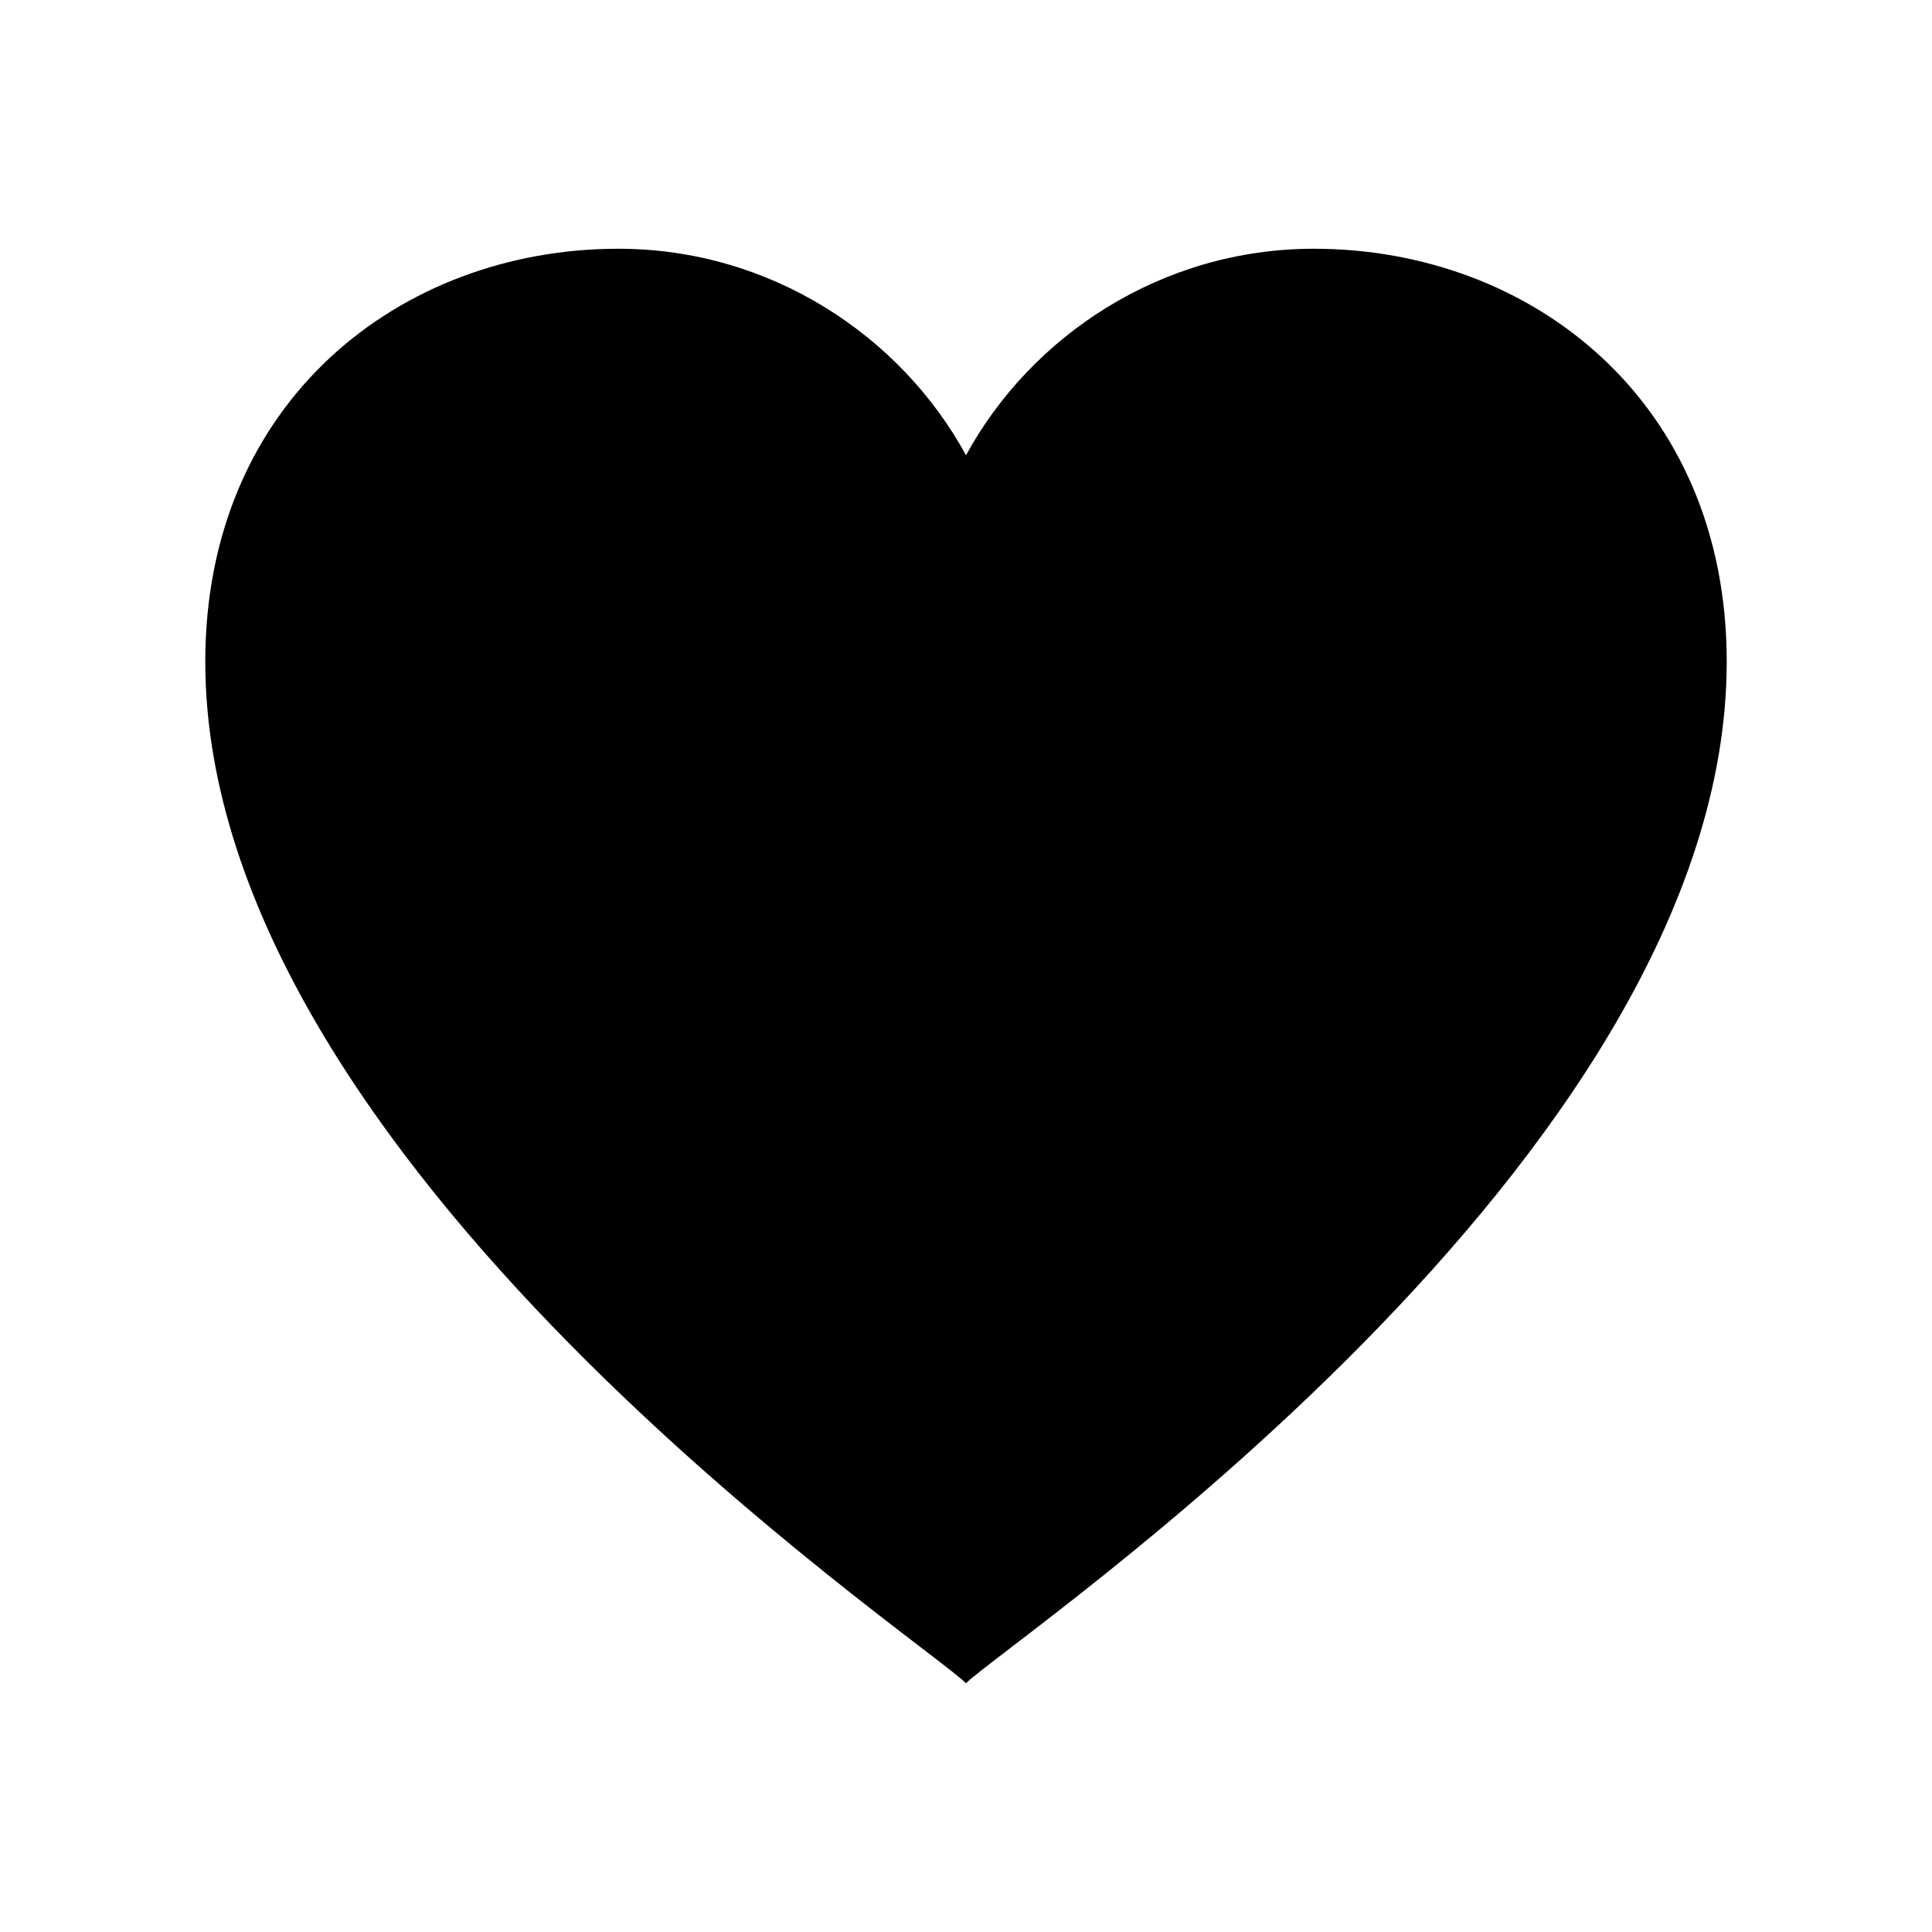
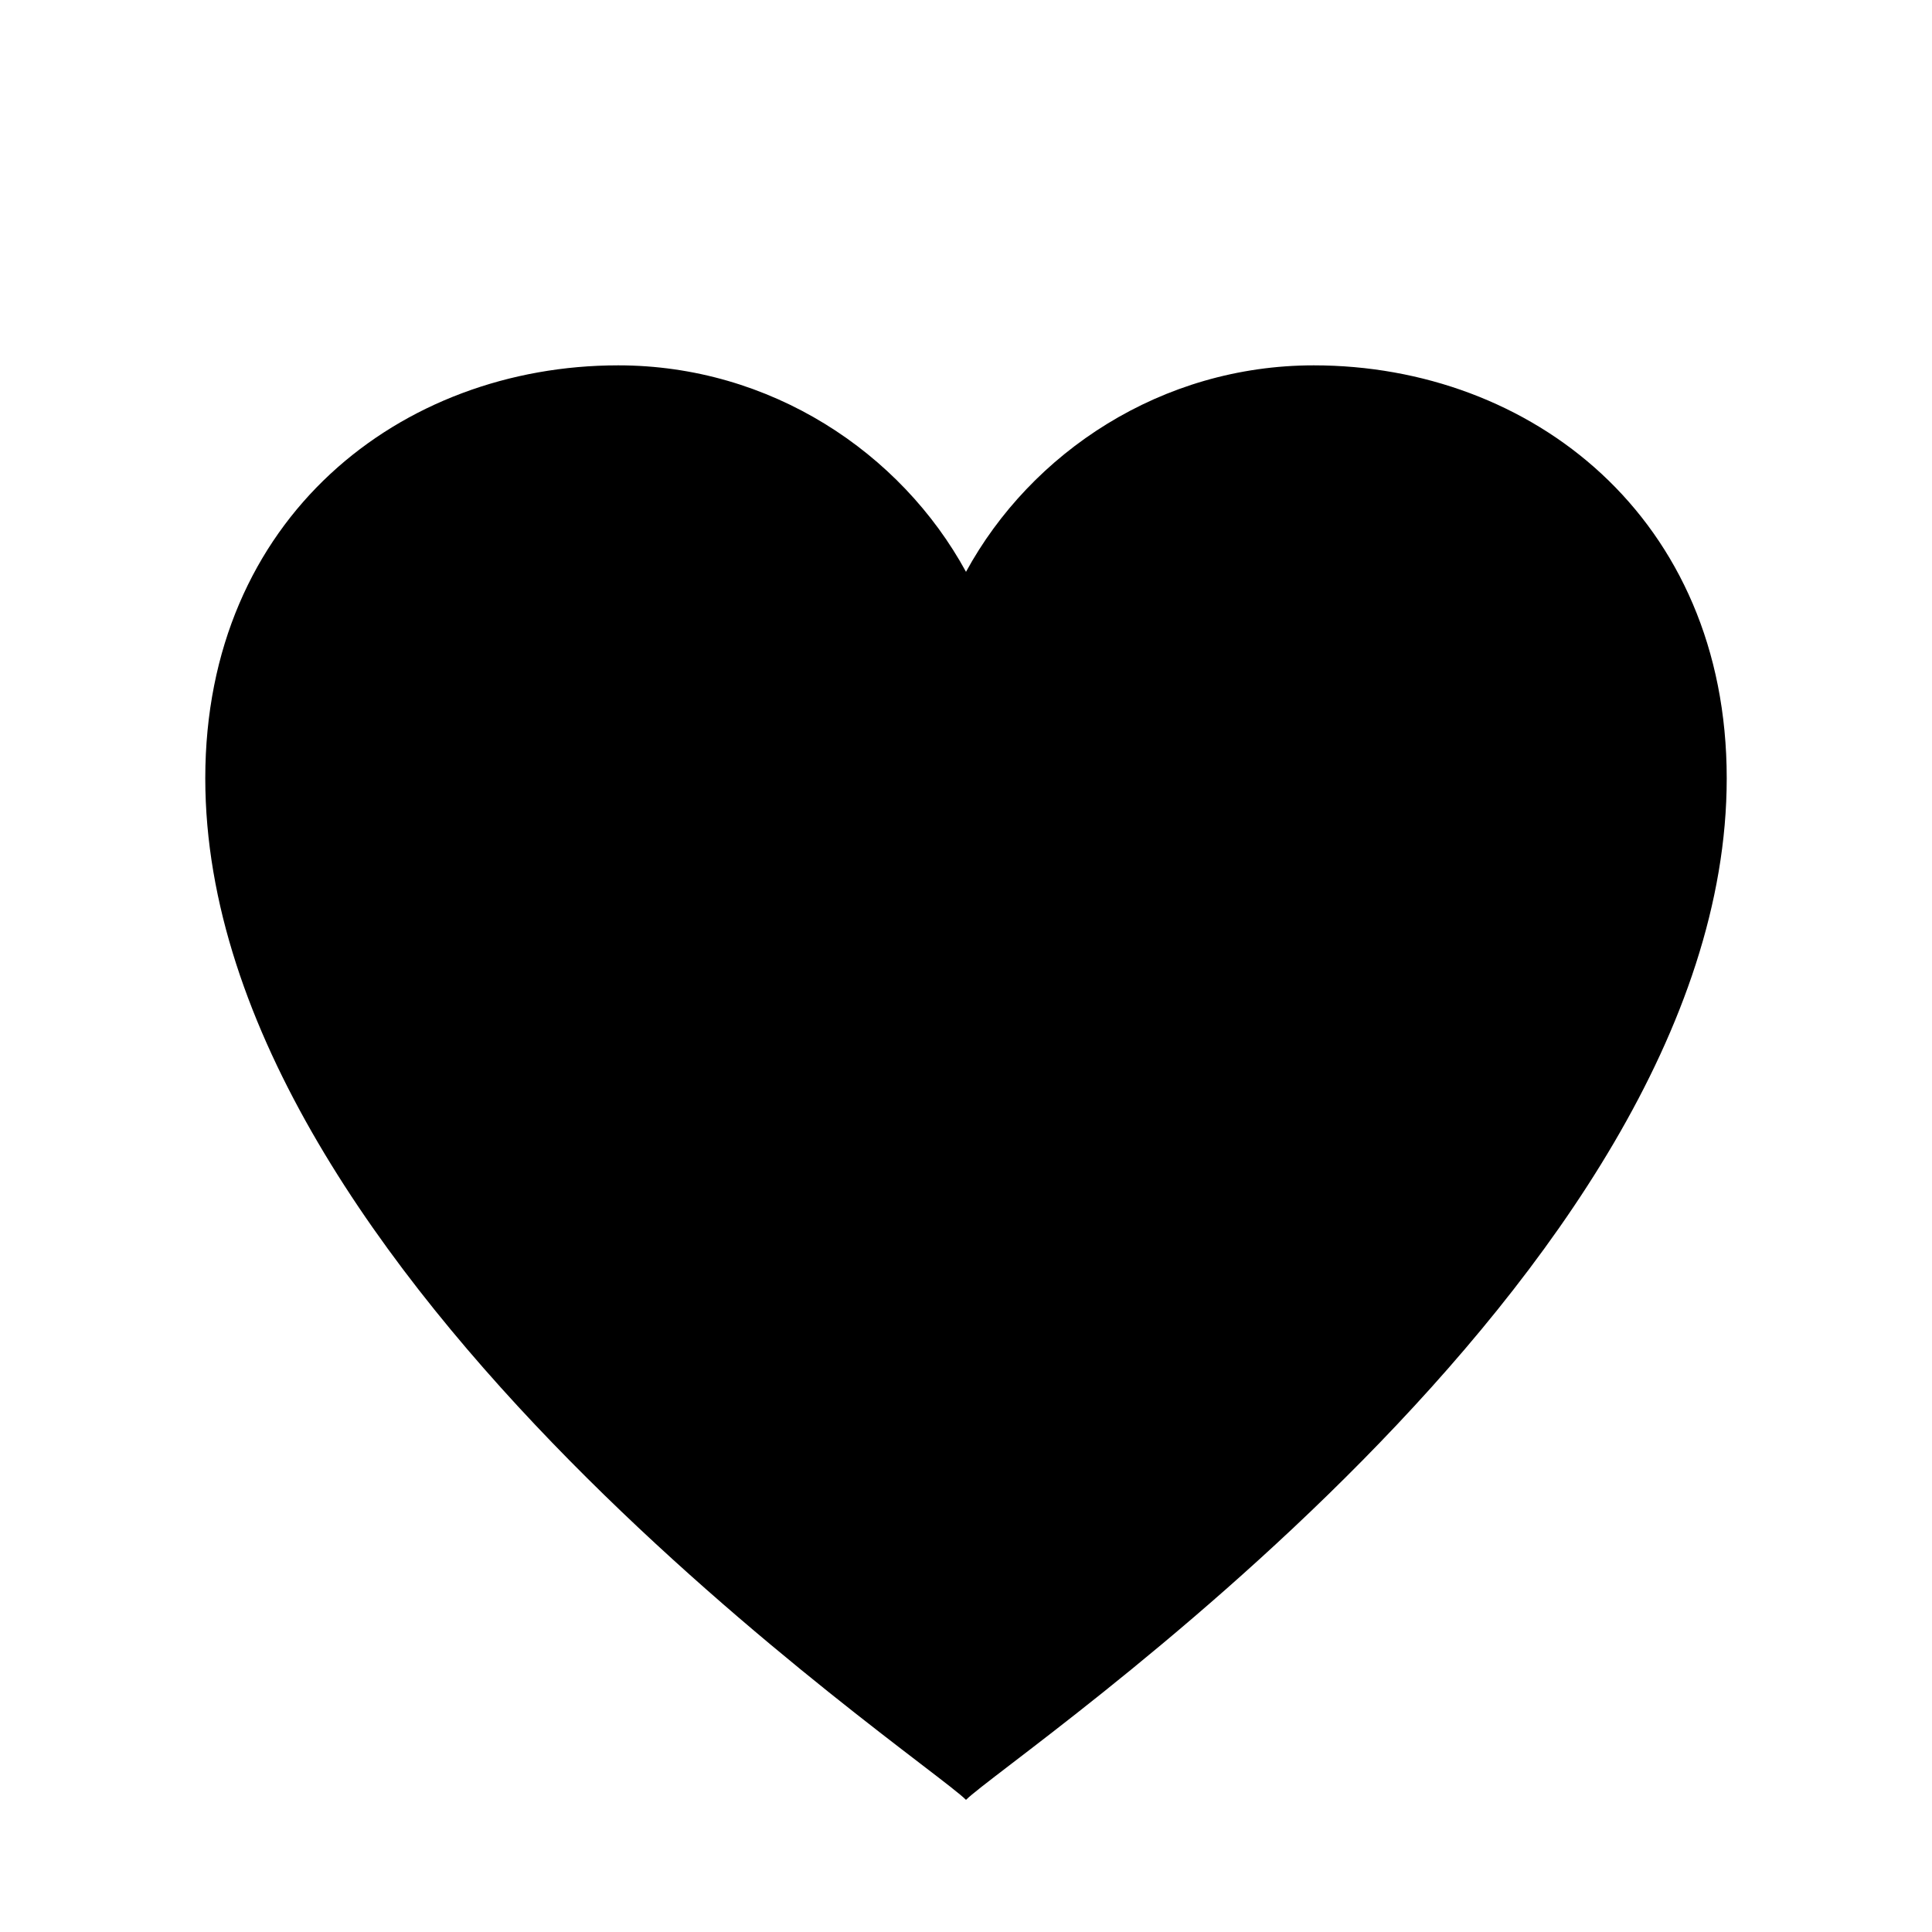
<svg xmlns="http://www.w3.org/2000/svg" viewBox="0 0 24 24">
-   <path fill="#000000" d="M8 14.2C7.6 13.8 1 9.4 1 4.8C1 2.4 2.8 1 4.8 1C6.2 1 7.4 1.8 8 2.9C8.6 1.8 9.8 1 11.2 1C13.2 1 15 2.4 15 4.8C15 9.4 8.4 13.8 8 14.2Z" transform="translate(1.2 1.74) scale(1.35)" />
+   <g transform="translate(0 1.448458)">
+     <path fill="#000000" d="M8 14.2C7.6 13.8 1 9.4 1 4.8C1 2.4 2.8 1 4.8 1C6.2 1 7.4 1.8 8 2.9C8.6 1.8 9.8 1 11.2 1C13.2 1 15 2.4 15 4.8C15 9.4 8.4 13.8 8 14.2Z" transform="translate(1.2 1.74) scale(1.35)" />
+   </g>
</svg>
